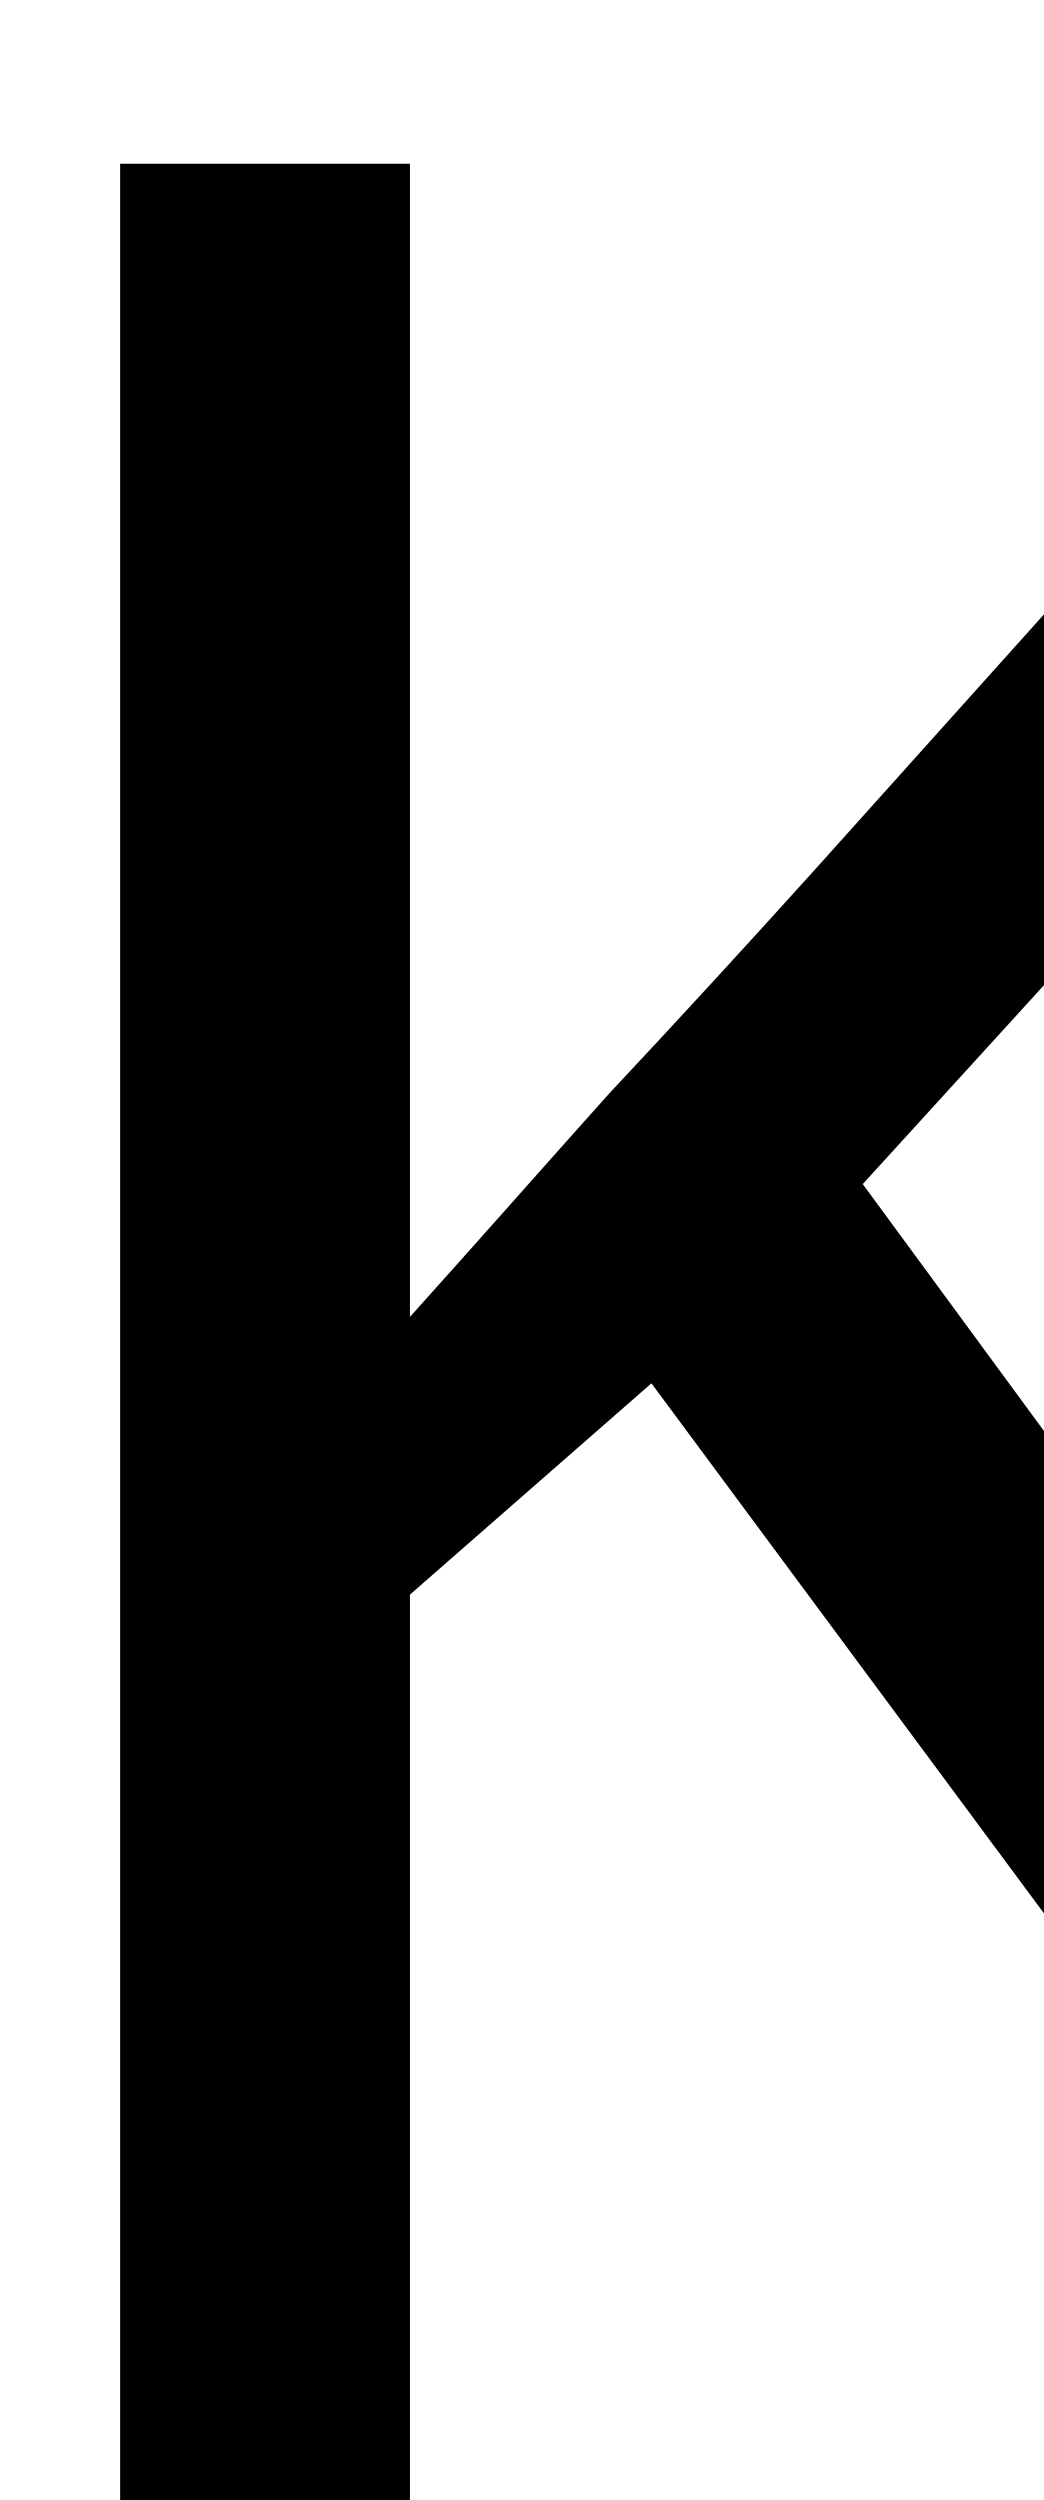
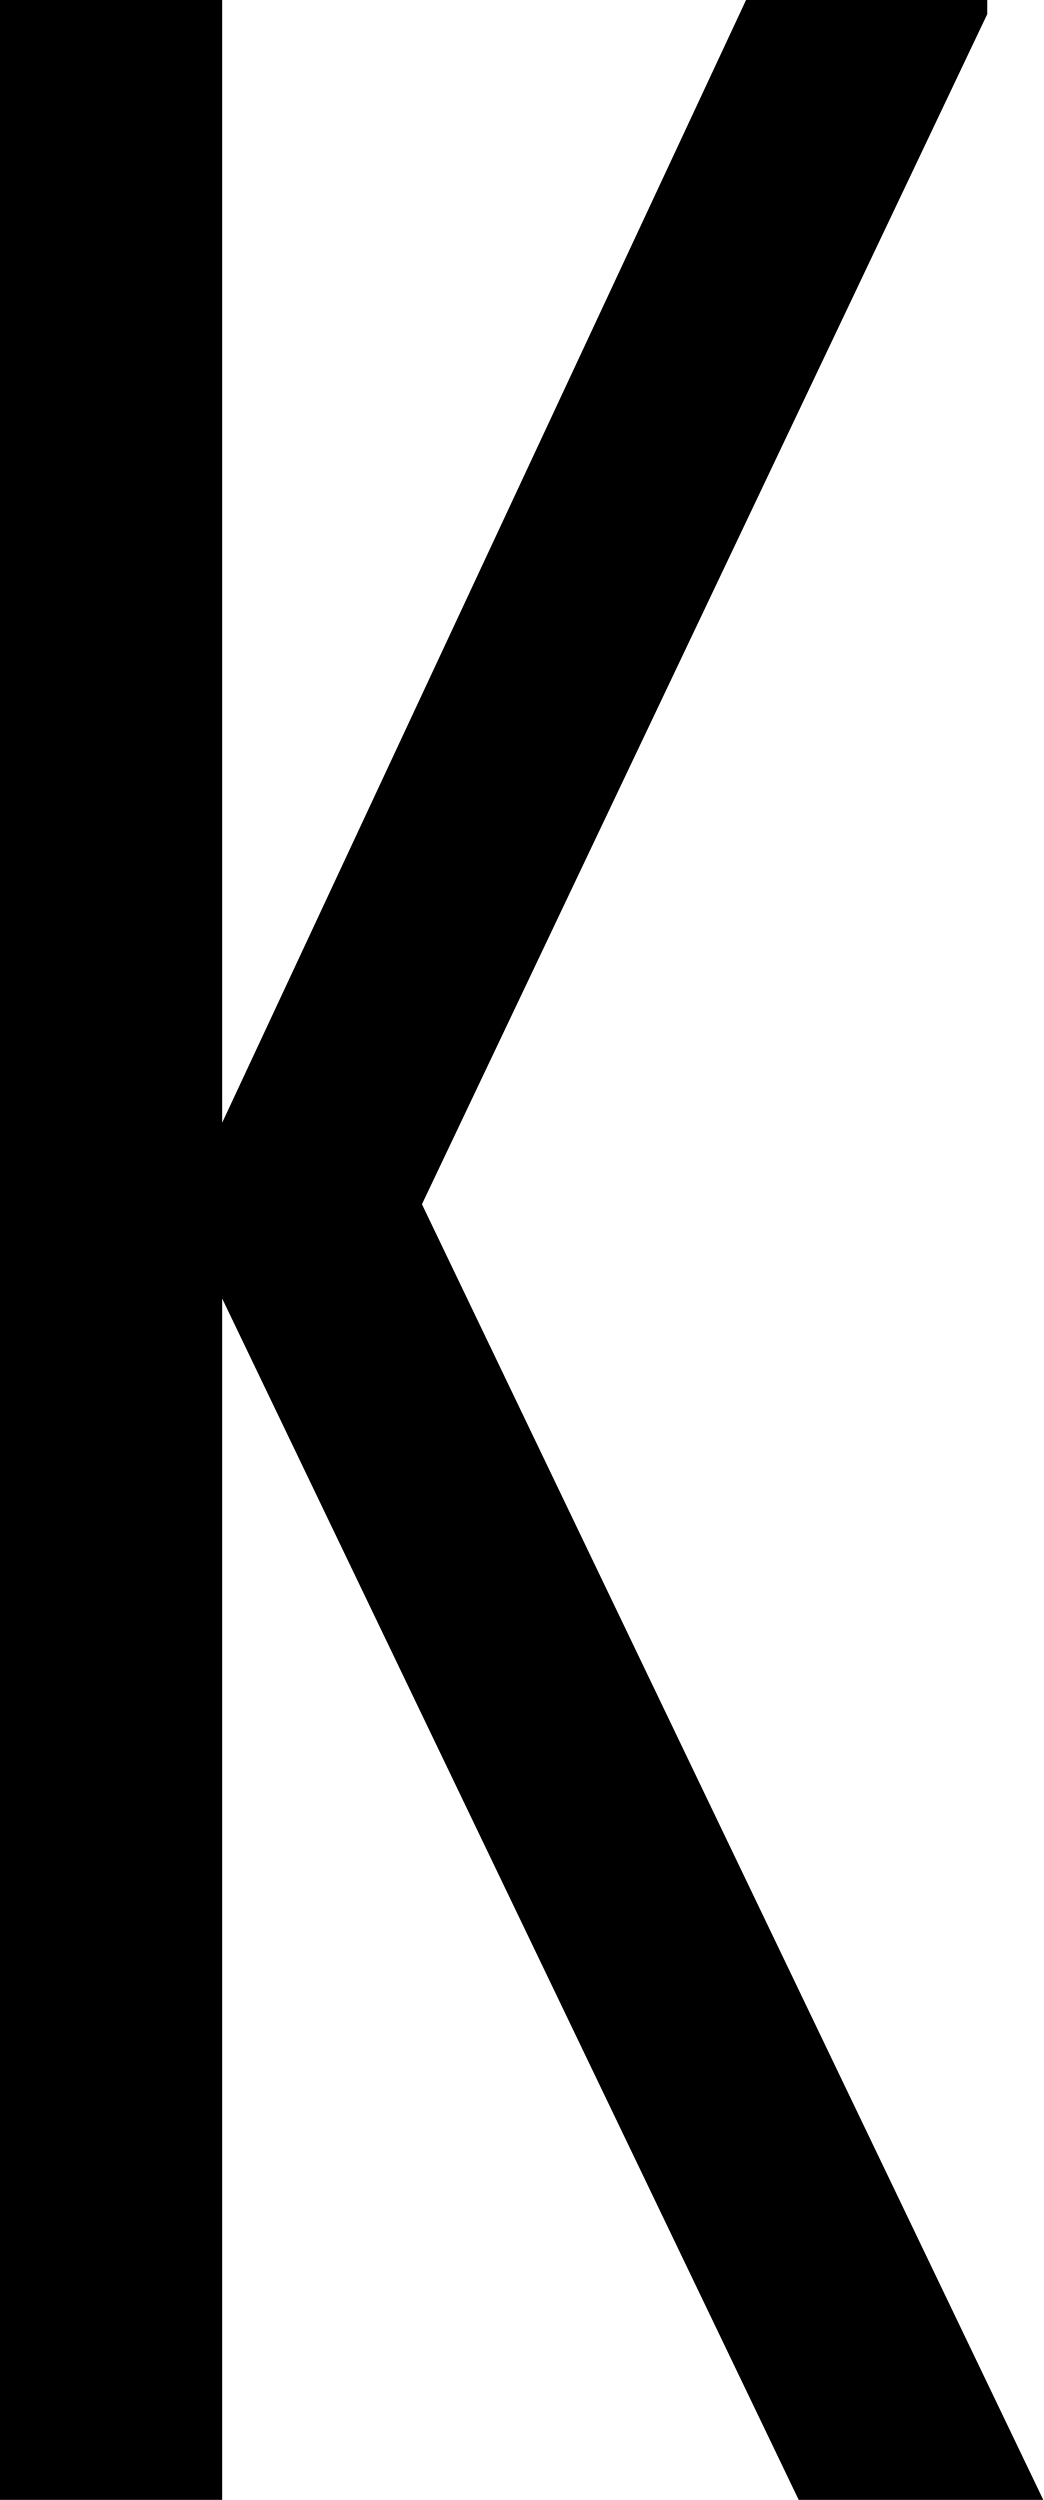
<svg xmlns="http://www.w3.org/2000/svg" width="2.7mm" height="6.47mm" viewBox="0 0 2.7 6.47" version="1.1" id="svg1">
  <defs id="defs1" />
  <g id="layer1" transform="translate(-98.65001,-148.1114)">
-     <text xml:space="preserve" style="font-style:normal;font-variant:normal;font-weight:normal;font-stretch:condensed;font-size:8.467px;font-family:'Agency FB';-inkscape-font-specification:'Agency FB Condensed';text-align:start;writing-mode:lr-tb;direction:ltr;text-anchor:start;fill:#000000;stroke-width:0.265" x="98.133" y="154.581" id="text8">
-       <tspan id="tspan8" style="font-style:normal;font-variant:normal;font-weight:normal;font-stretch:condensed;font-size:8.467px;font-family:'Agency FB';-inkscape-font-specification:'Agency FB Condensed';stroke-width:0.265" x="98.133" y="154.581">K</tspan>
-     </text>
+     <path d="m 101.35,154.581 h -0.633 l -1.492,-3.109 v 3.109 h -0.575 v -6.47 h 0.575 v 2.906 l 1.356,-2.906 h 0.624 v 0.037 l -1.463,3.08 z" id="text8" style="font-stretch:condensed;font-size:8.467px;font-family:'Agency FB';-inkscape-font-specification:'Agency FB Condensed';stroke-width:0.265" aria-label="K" />
  </g>
</svg>
